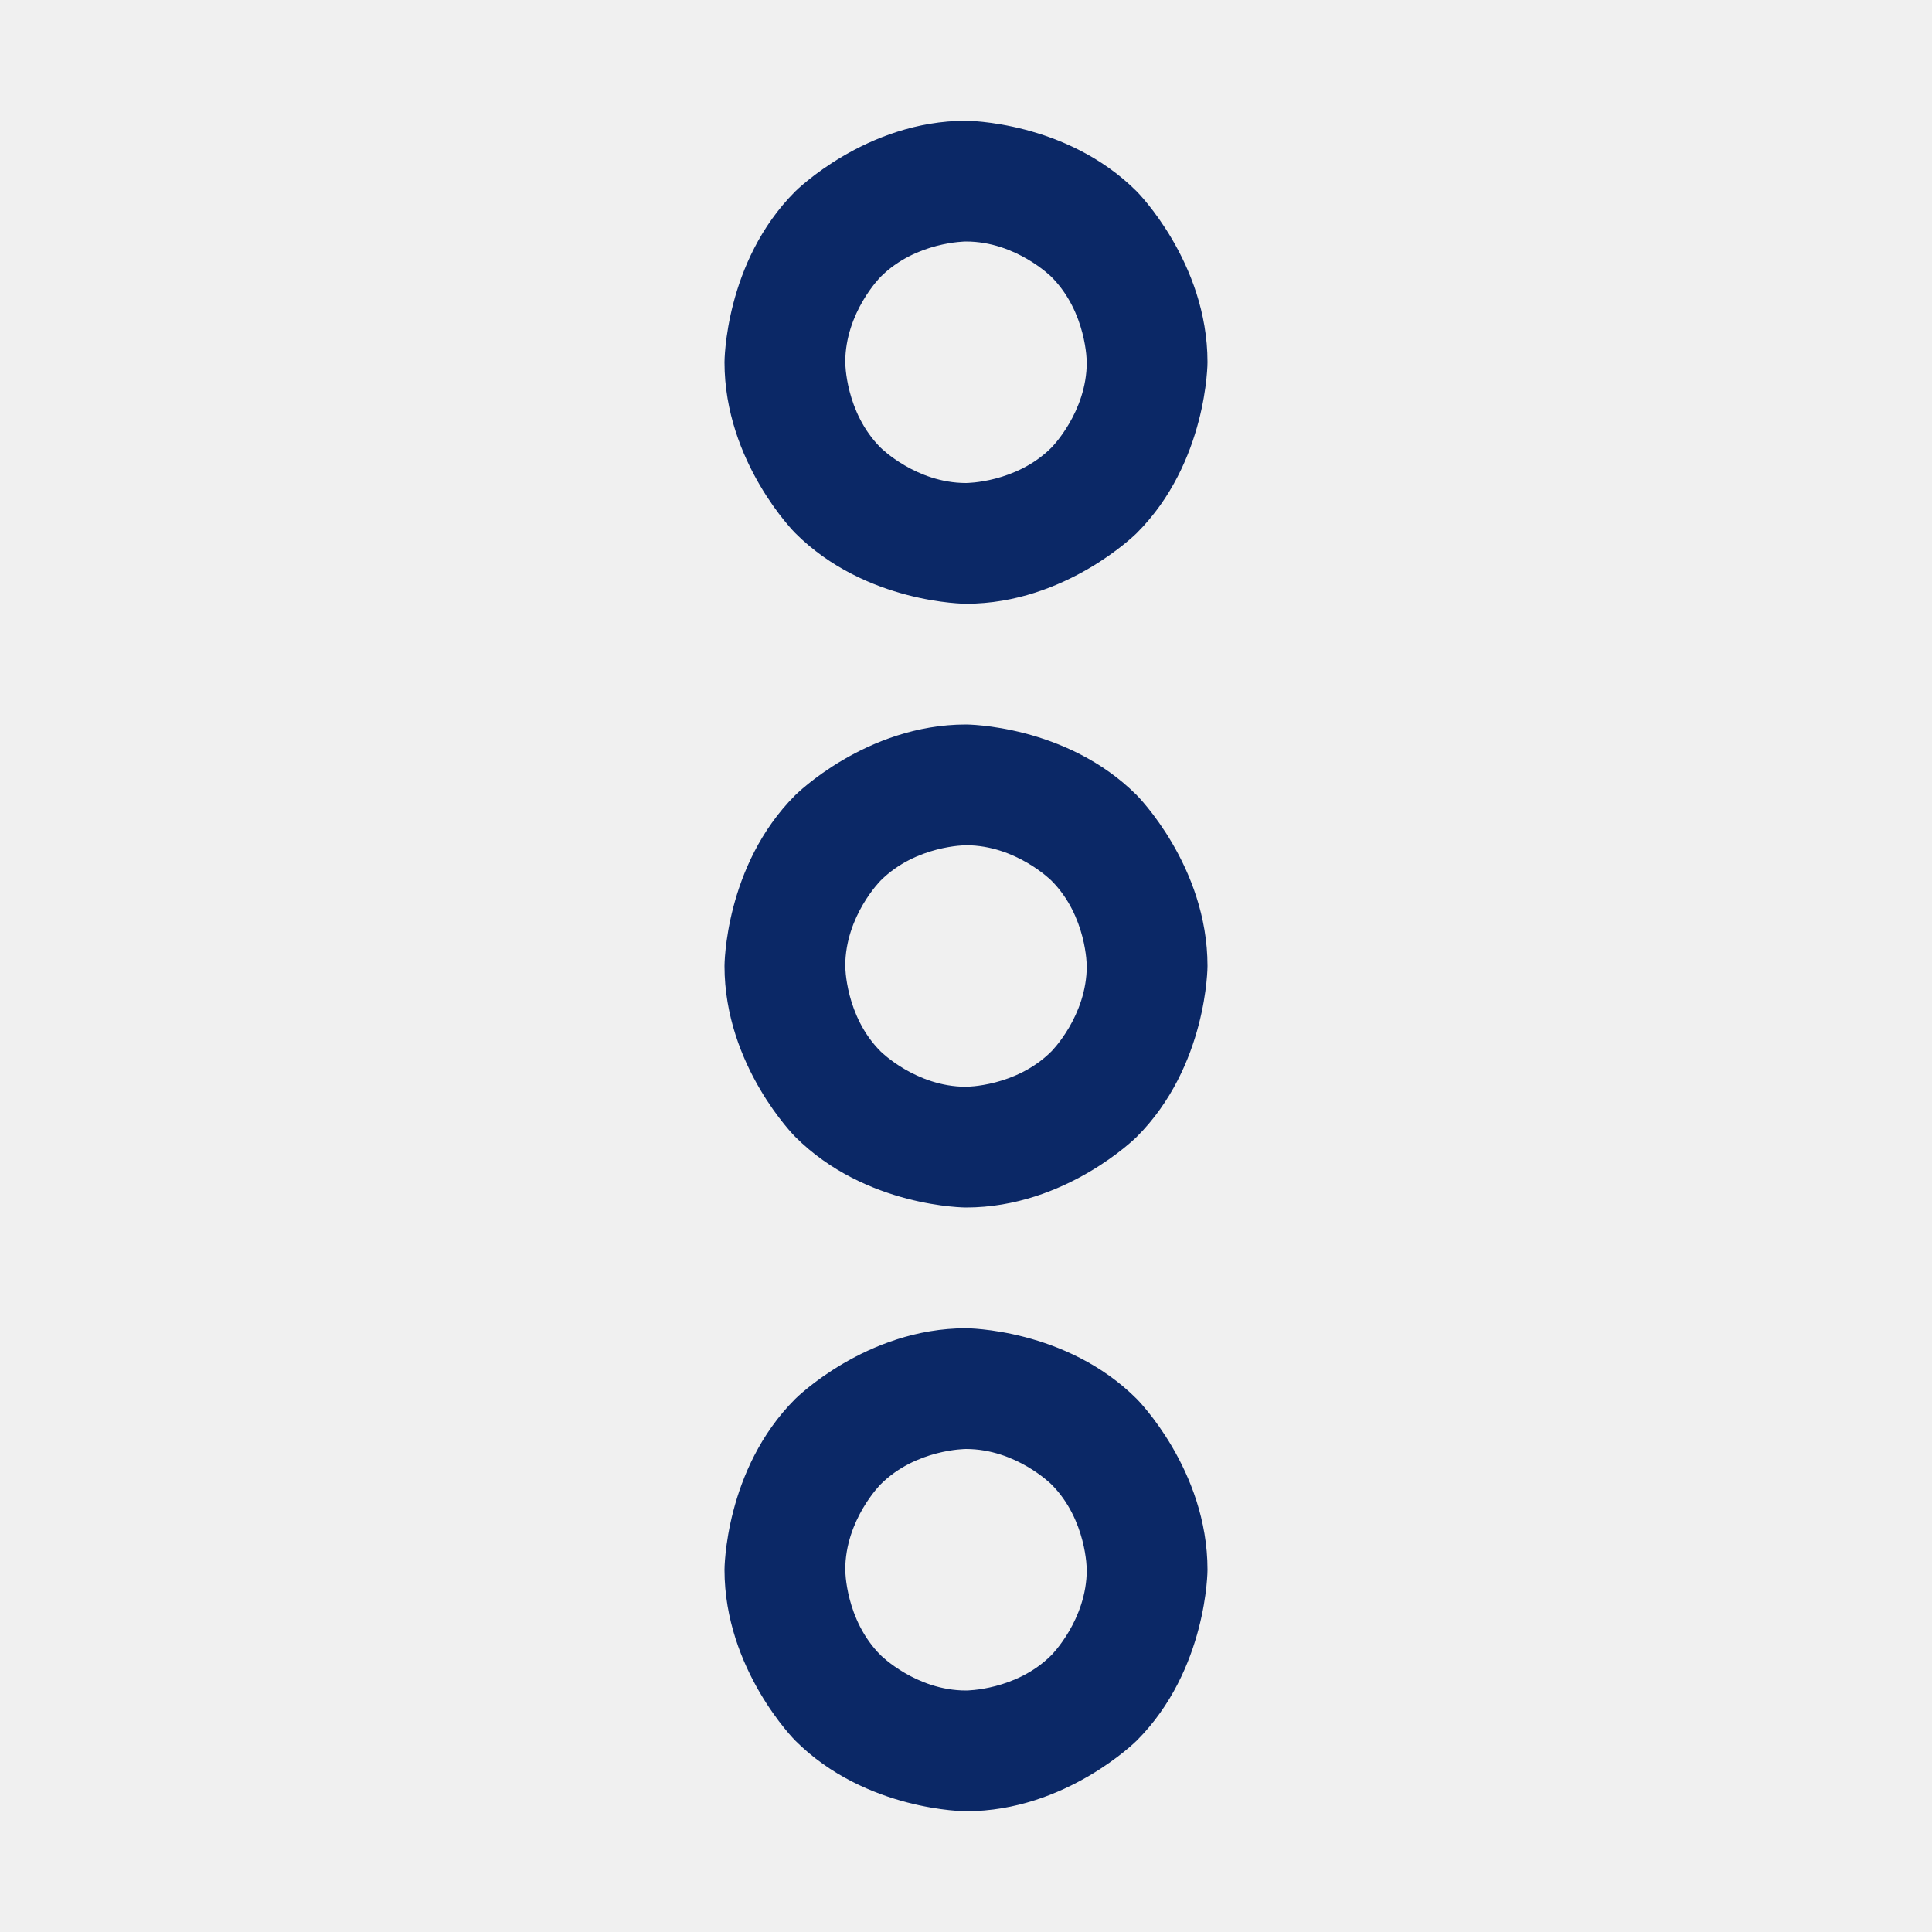
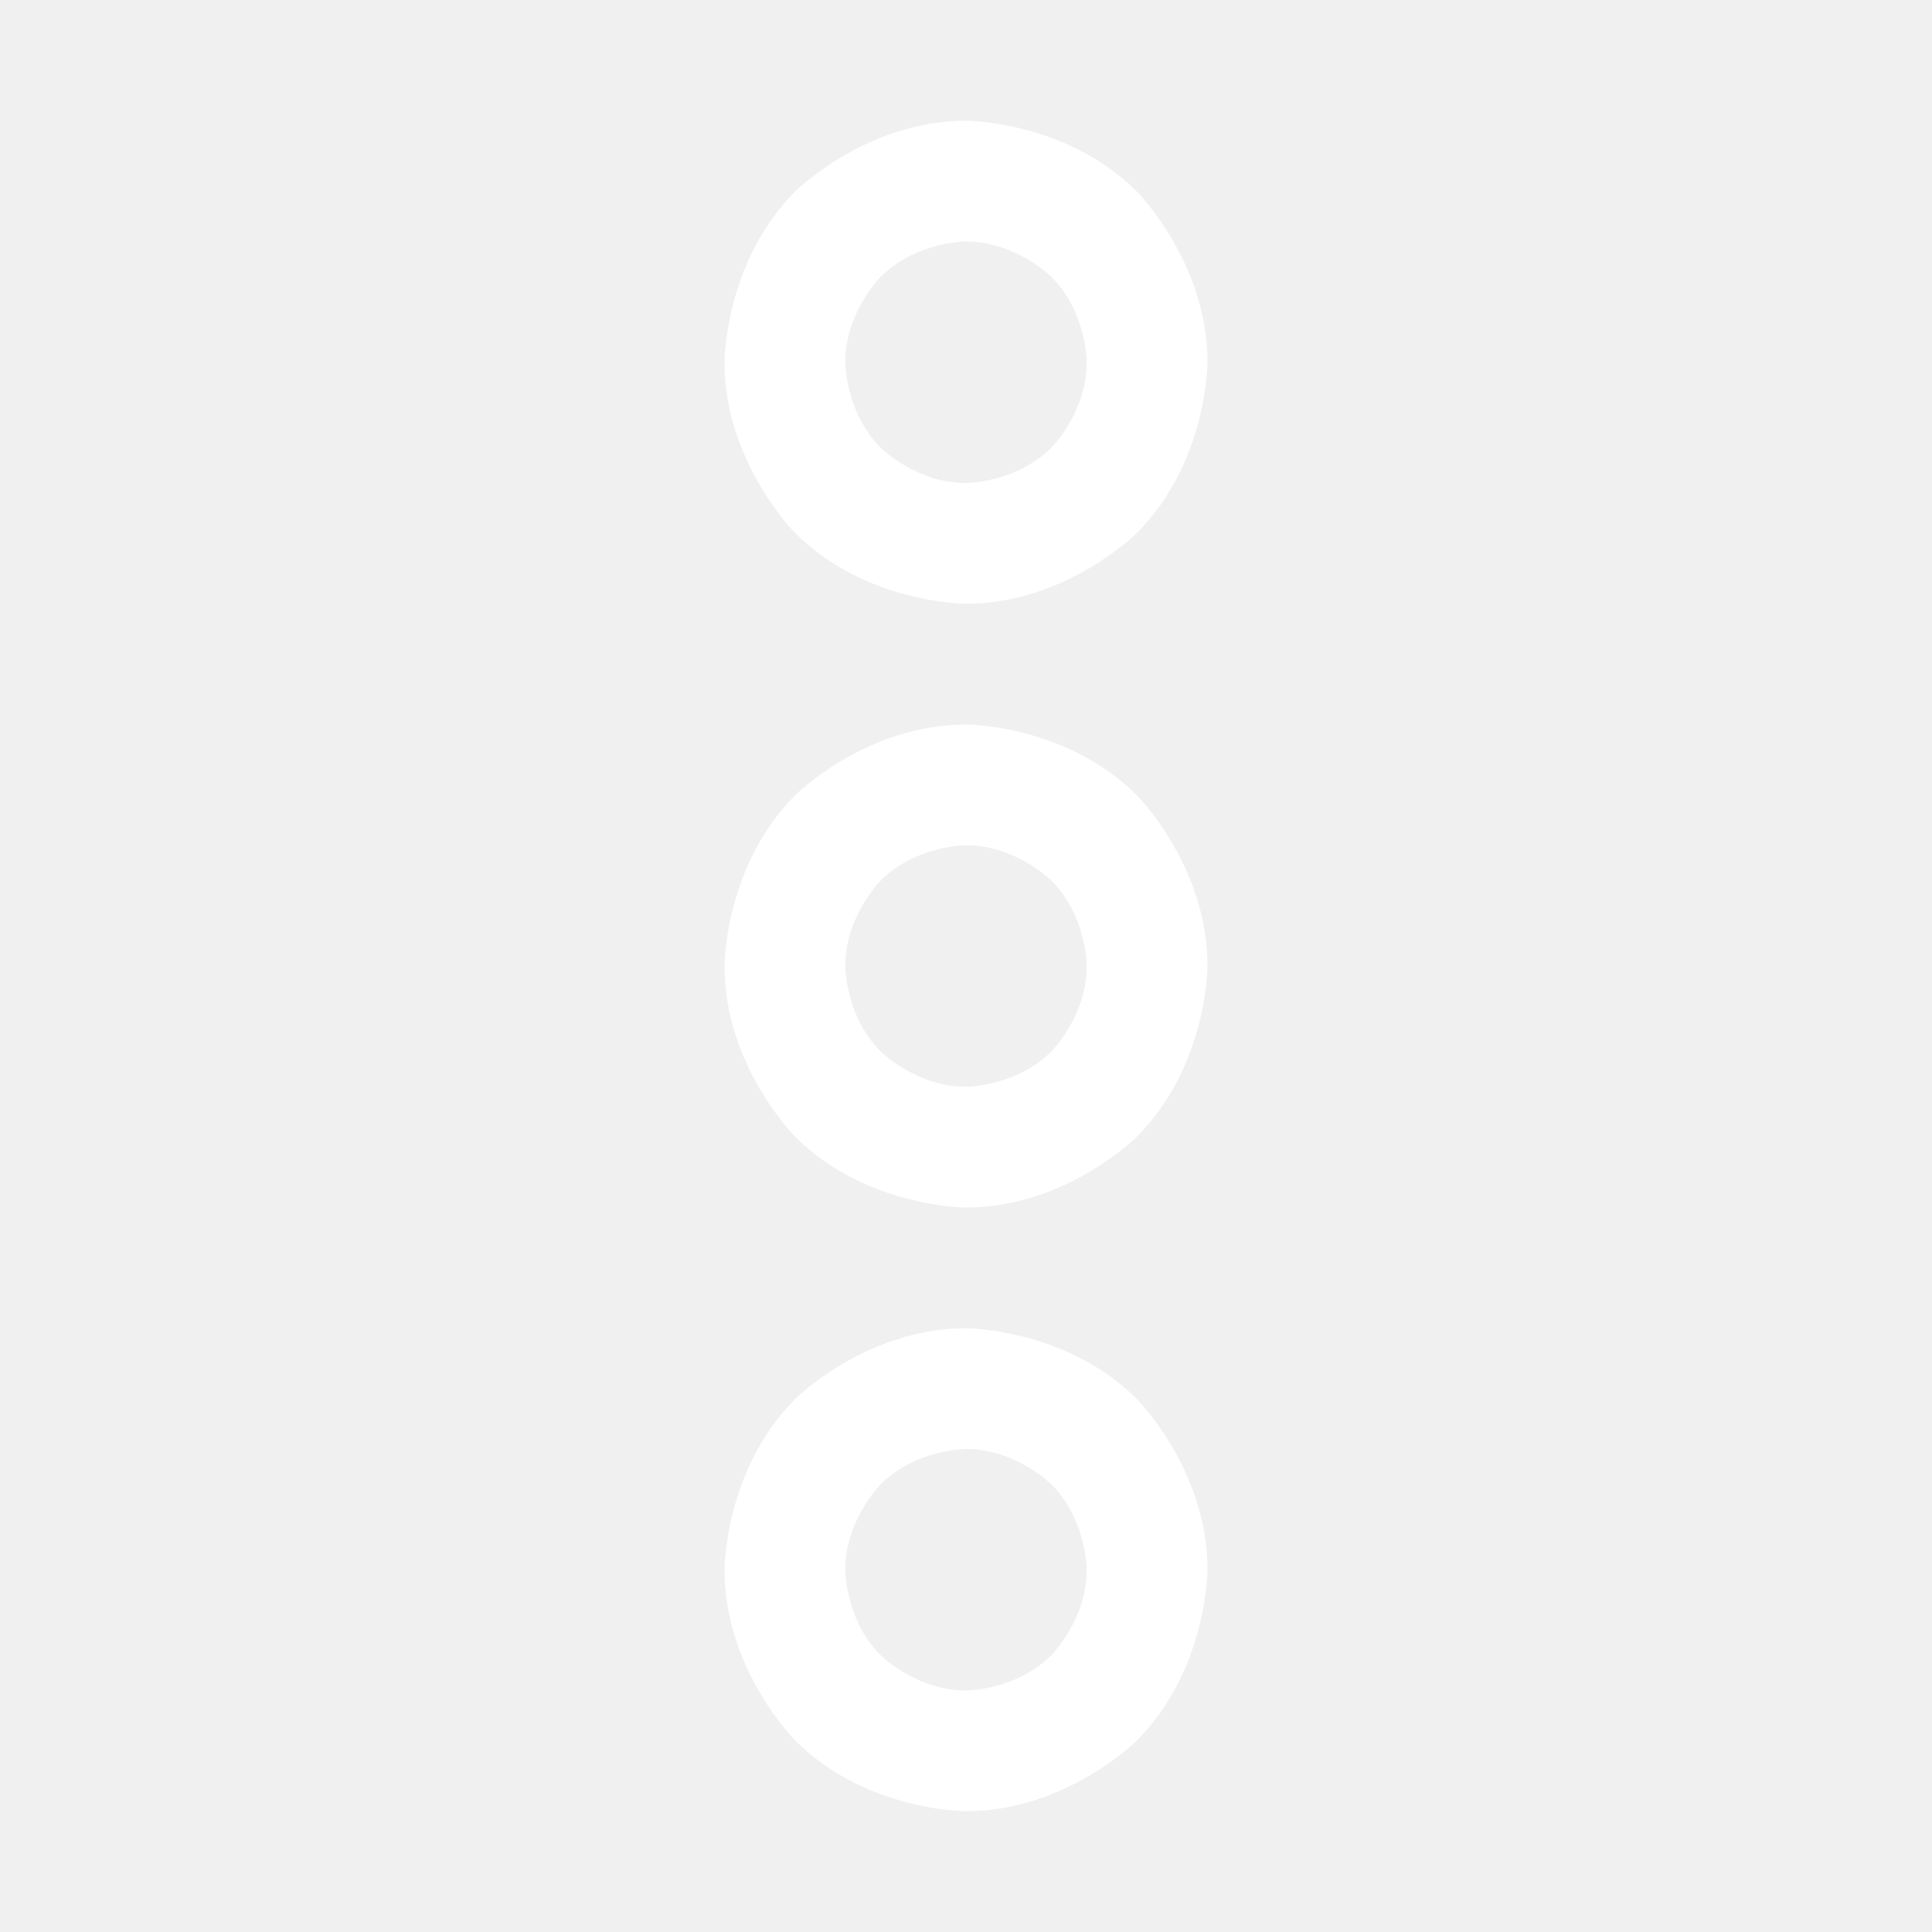
<svg xmlns="http://www.w3.org/2000/svg" width="20" height="20" viewBox="0 0 20 20" fill="none">
-   <path fill-rule="evenodd" clip-rule="evenodd" d="M10 7.5C10 7.5 11.036 7.5 11.768 8.232C11.768 8.232 12.5 8.964 12.5 10C12.5 10 12.5 11.036 11.768 11.768C11.768 11.768 11.036 12.5 10 12.5C10 12.5 8.964 12.5 8.232 11.768C8.232 11.768 7.5 11.036 7.5 10C7.5 10 7.5 8.964 8.232 8.232C8.232 8.232 8.964 7.5 10 7.5ZM10 8.75C10 8.75 9.482 8.75 9.116 9.116C9.116 9.116 8.75 9.482 8.75 10C8.75 10 8.75 10.518 9.116 10.884C9.116 10.884 9.482 11.25 10 11.25C10 11.25 10.518 11.25 10.884 10.884C10.884 10.884 11.25 10.518 11.25 10C11.25 10 11.25 9.482 10.884 9.116C10.884 9.116 10.518 8.75 10 8.75Z" fill="#0B2866" />
-   <path fill-rule="evenodd" clip-rule="evenodd" d="M10 1.25C10 1.25 11.036 1.25 11.768 1.982C11.768 1.982 12.5 2.714 12.5 3.75C12.5 3.75 12.5 4.786 11.768 5.518C11.768 5.518 11.036 6.25 10 6.25C10 6.25 8.964 6.25 8.232 5.518C8.232 5.518 7.5 4.786 7.5 3.75C7.5 3.75 7.5 2.714 8.232 1.982C8.232 1.982 8.964 1.25 10 1.25ZM10 2.5C10 2.5 9.482 2.5 9.116 2.866C9.116 2.866 8.75 3.232 8.75 3.75C8.75 3.75 8.75 4.268 9.116 4.634C9.116 4.634 9.482 5 10 5C10 5 10.518 5 10.884 4.634C10.884 4.634 11.25 4.268 11.25 3.75C11.25 3.75 11.25 3.232 10.884 2.866C10.884 2.866 10.518 2.5 10 2.5Z" fill="#0B2866" />
-   <path fill-rule="evenodd" clip-rule="evenodd" d="M10 13.75C10 13.75 11.036 13.75 11.768 14.482C11.768 14.482 12.5 15.214 12.5 16.25C12.5 16.25 12.5 17.285 11.768 18.018C11.768 18.018 11.036 18.75 10 18.75C10 18.75 8.964 18.75 8.232 18.018C8.232 18.018 7.5 17.285 7.5 16.25C7.5 16.25 7.5 15.214 8.232 14.482C8.232 14.482 8.964 13.75 10 13.75ZM10 15C10 15 9.482 15 9.116 15.366C9.116 15.366 8.75 15.732 8.75 16.25C8.75 16.25 8.75 16.768 9.116 17.134C9.116 17.134 9.482 17.5 10 17.5C10 17.5 10.518 17.5 10.884 17.134C10.884 17.134 11.25 16.768 11.25 16.25C11.25 16.25 11.25 15.732 10.884 15.366C10.884 15.366 10.518 15 10 15Z" fill="#0B2866" />
+   <path fill-rule="evenodd" clip-rule="evenodd" d="M10 7.5C10 7.5 11.036 7.5 11.768 8.232C11.768 8.232 12.5 8.964 12.5 10C12.5 10 12.5 11.036 11.768 11.768C11.768 11.768 11.036 12.5 10 12.5C10 12.5 8.964 12.5 8.232 11.768C8.232 11.768 7.5 11.036 7.5 10C7.5 10 7.5 8.964 8.232 8.232C8.232 8.232 8.964 7.5 10 7.5ZM10 8.75C10 8.75 9.482 8.75 9.116 9.116C9.116 9.116 8.75 9.482 8.75 10C8.75 10 8.75 10.518 9.116 10.884C9.116 10.884 9.482 11.25 10 11.25C10 11.25 10.518 11.25 10.884 10.884C10.884 10.884 11.25 10.518 11.25 10C11.25 10 11.25 9.482 10.884 9.116C10.884 9.116 10.518 8.75 10 8.75Z" fill="#FFFFFF" />
+   <path fill-rule="evenodd" clip-rule="evenodd" d="M10 1.25C10 1.25 11.036 1.25 11.768 1.982C11.768 1.982 12.5 2.714 12.5 3.75C12.5 3.75 12.5 4.786 11.768 5.518C11.768 5.518 11.036 6.25 10 6.25C10 6.25 8.964 6.25 8.232 5.518C8.232 5.518 7.5 4.786 7.5 3.75C7.5 3.75 7.5 2.714 8.232 1.982C8.232 1.982 8.964 1.25 10 1.25ZM10 2.5C10 2.5 9.482 2.5 9.116 2.866C9.116 2.866 8.75 3.232 8.75 3.75C8.75 3.75 8.75 4.268 9.116 4.634C9.116 4.634 9.482 5 10 5C10 5 10.518 5 10.884 4.634C10.884 4.634 11.25 4.268 11.25 3.75C11.25 3.75 11.25 3.232 10.884 2.866C10.884 2.866 10.518 2.5 10 2.5Z" fill="#FFFFFF" />
+   <path fill-rule="evenodd" clip-rule="evenodd" d="M10 13.75C10 13.75 11.036 13.75 11.768 14.482C11.768 14.482 12.5 15.214 12.5 16.25C12.5 16.25 12.5 17.285 11.768 18.018C11.768 18.018 11.036 18.75 10 18.75C10 18.75 8.964 18.75 8.232 18.018C8.232 18.018 7.5 17.285 7.5 16.25C7.5 16.25 7.5 15.214 8.232 14.482C8.232 14.482 8.964 13.75 10 13.75ZM10 15C10 15 9.482 15 9.116 15.366C9.116 15.366 8.75 15.732 8.75 16.25C8.75 16.25 8.75 16.768 9.116 17.134C9.116 17.134 9.482 17.5 10 17.5C10 17.5 10.518 17.5 10.884 17.134C10.884 17.134 11.25 16.768 11.25 16.25C11.25 16.25 11.25 15.732 10.884 15.366C10.884 15.366 10.518 15 10 15Z" fill="#FFFFFF" />
</svg>
